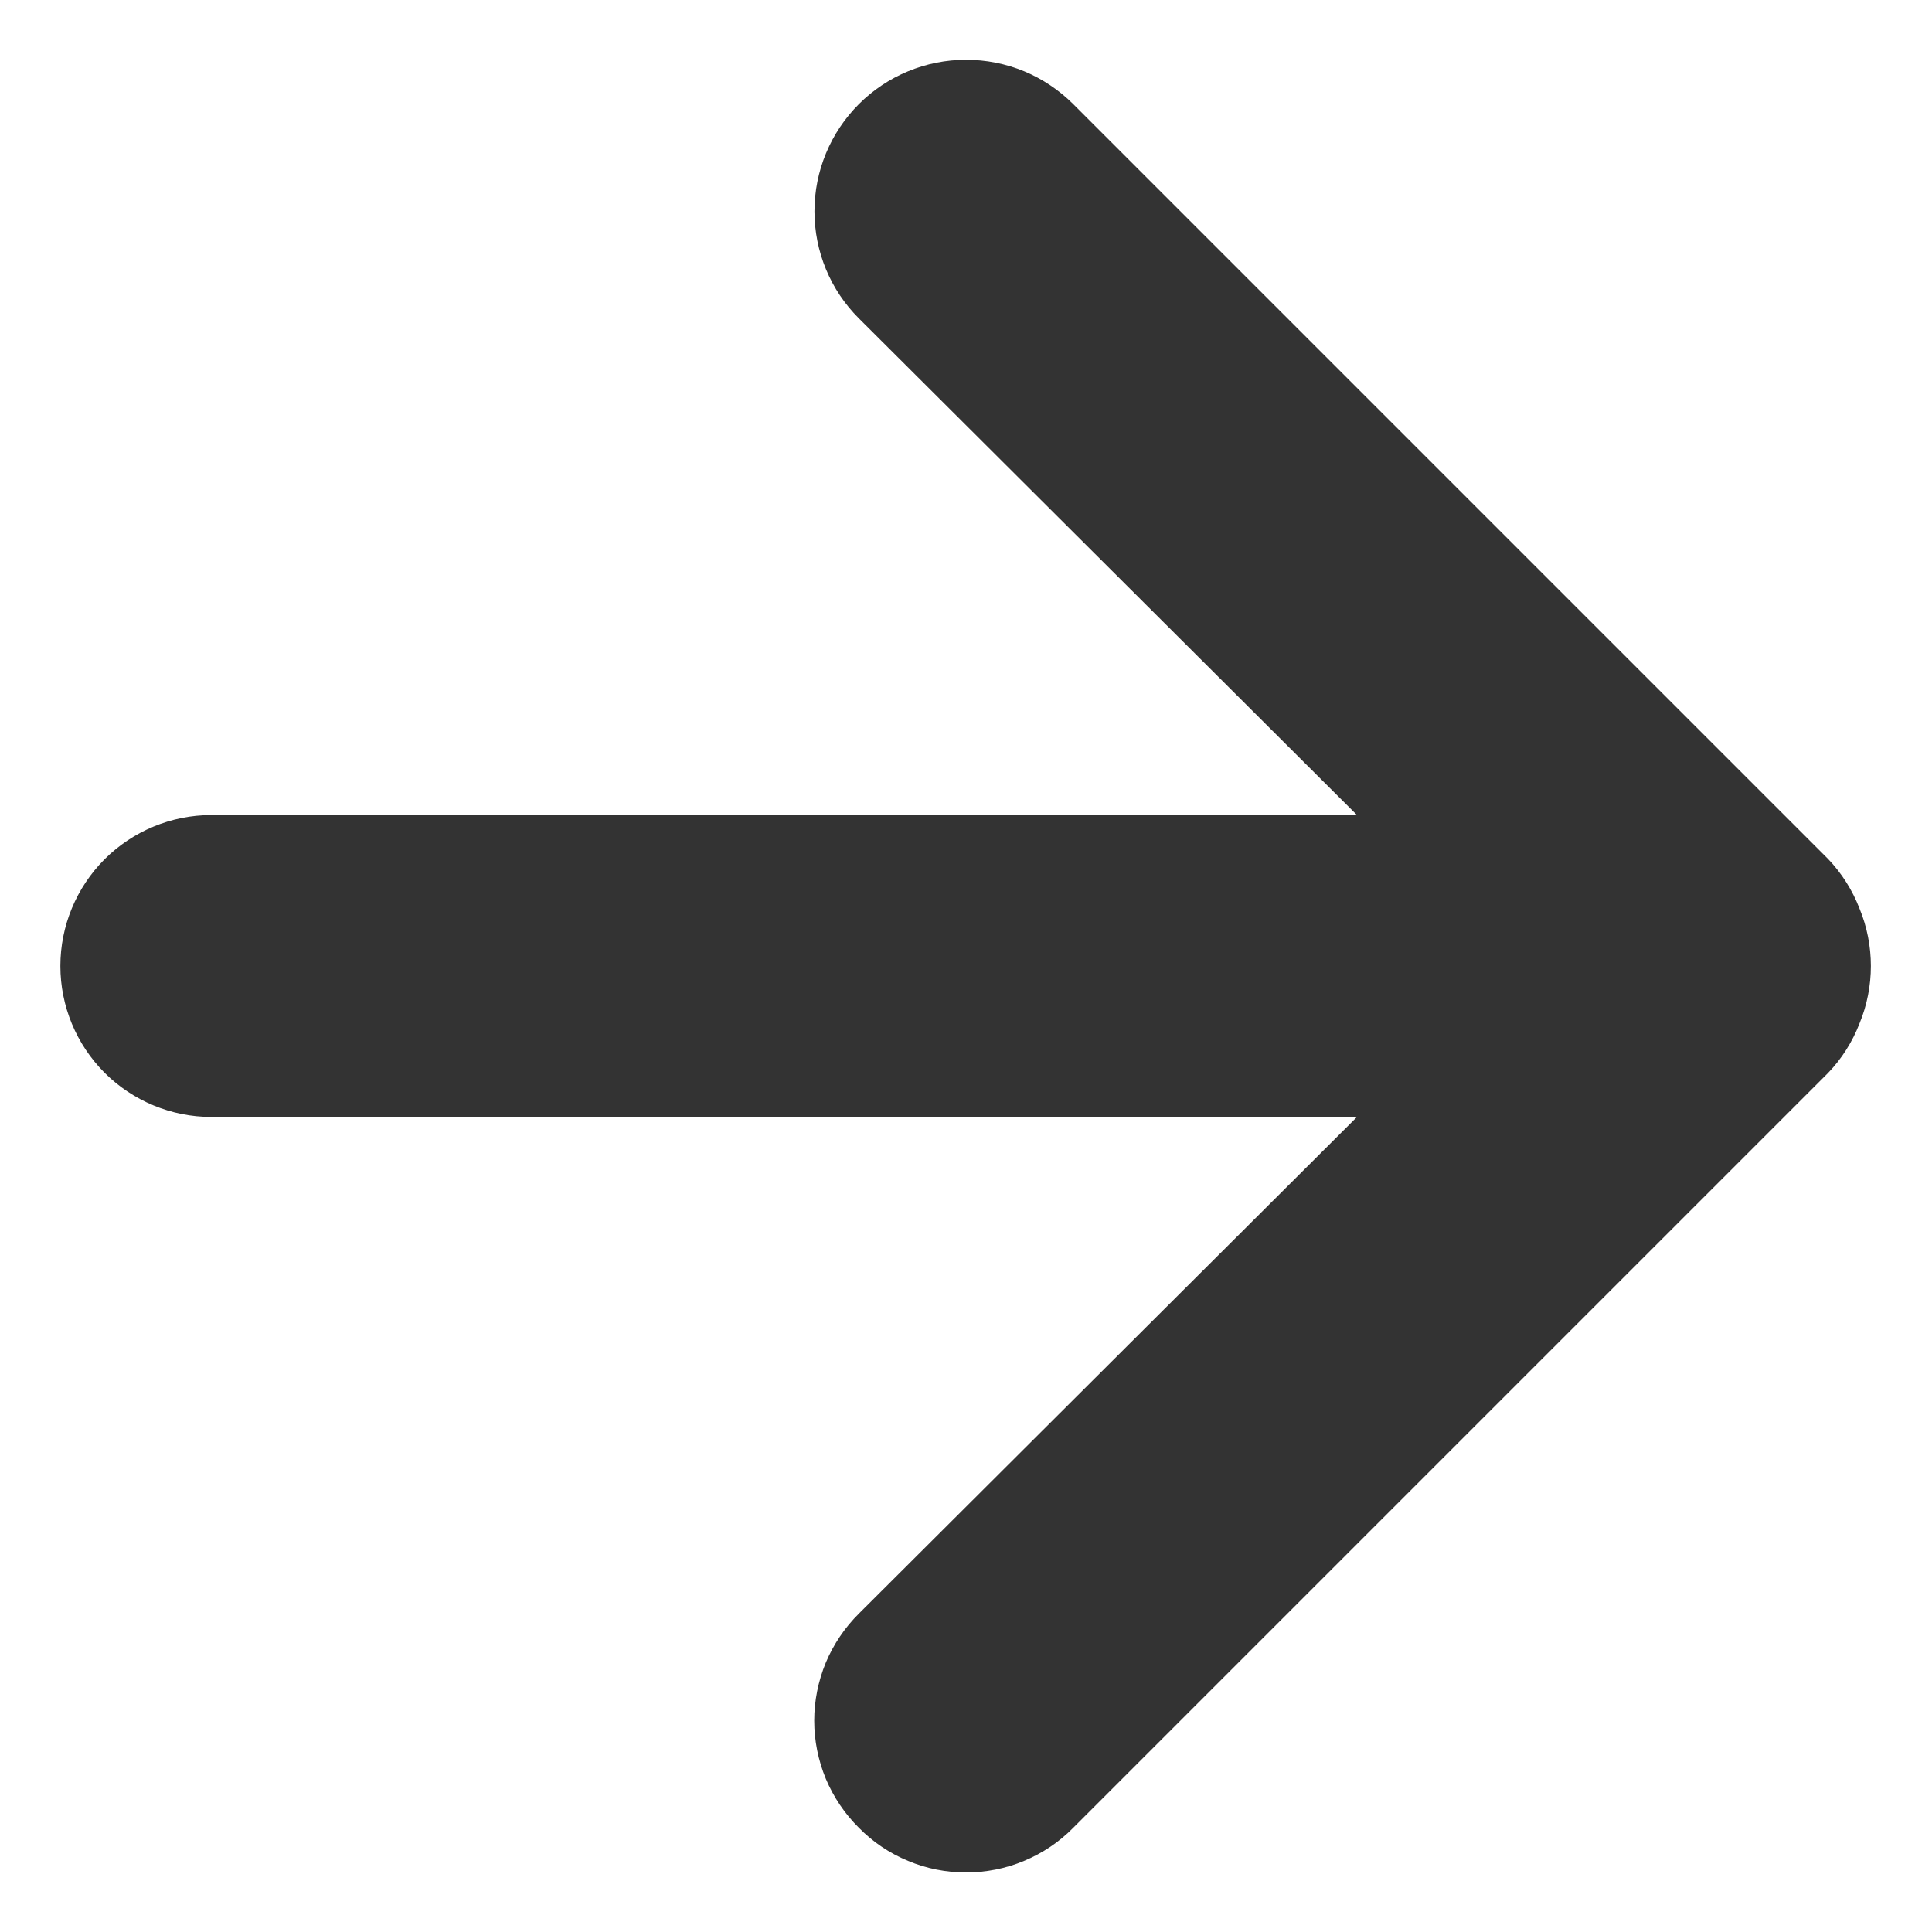
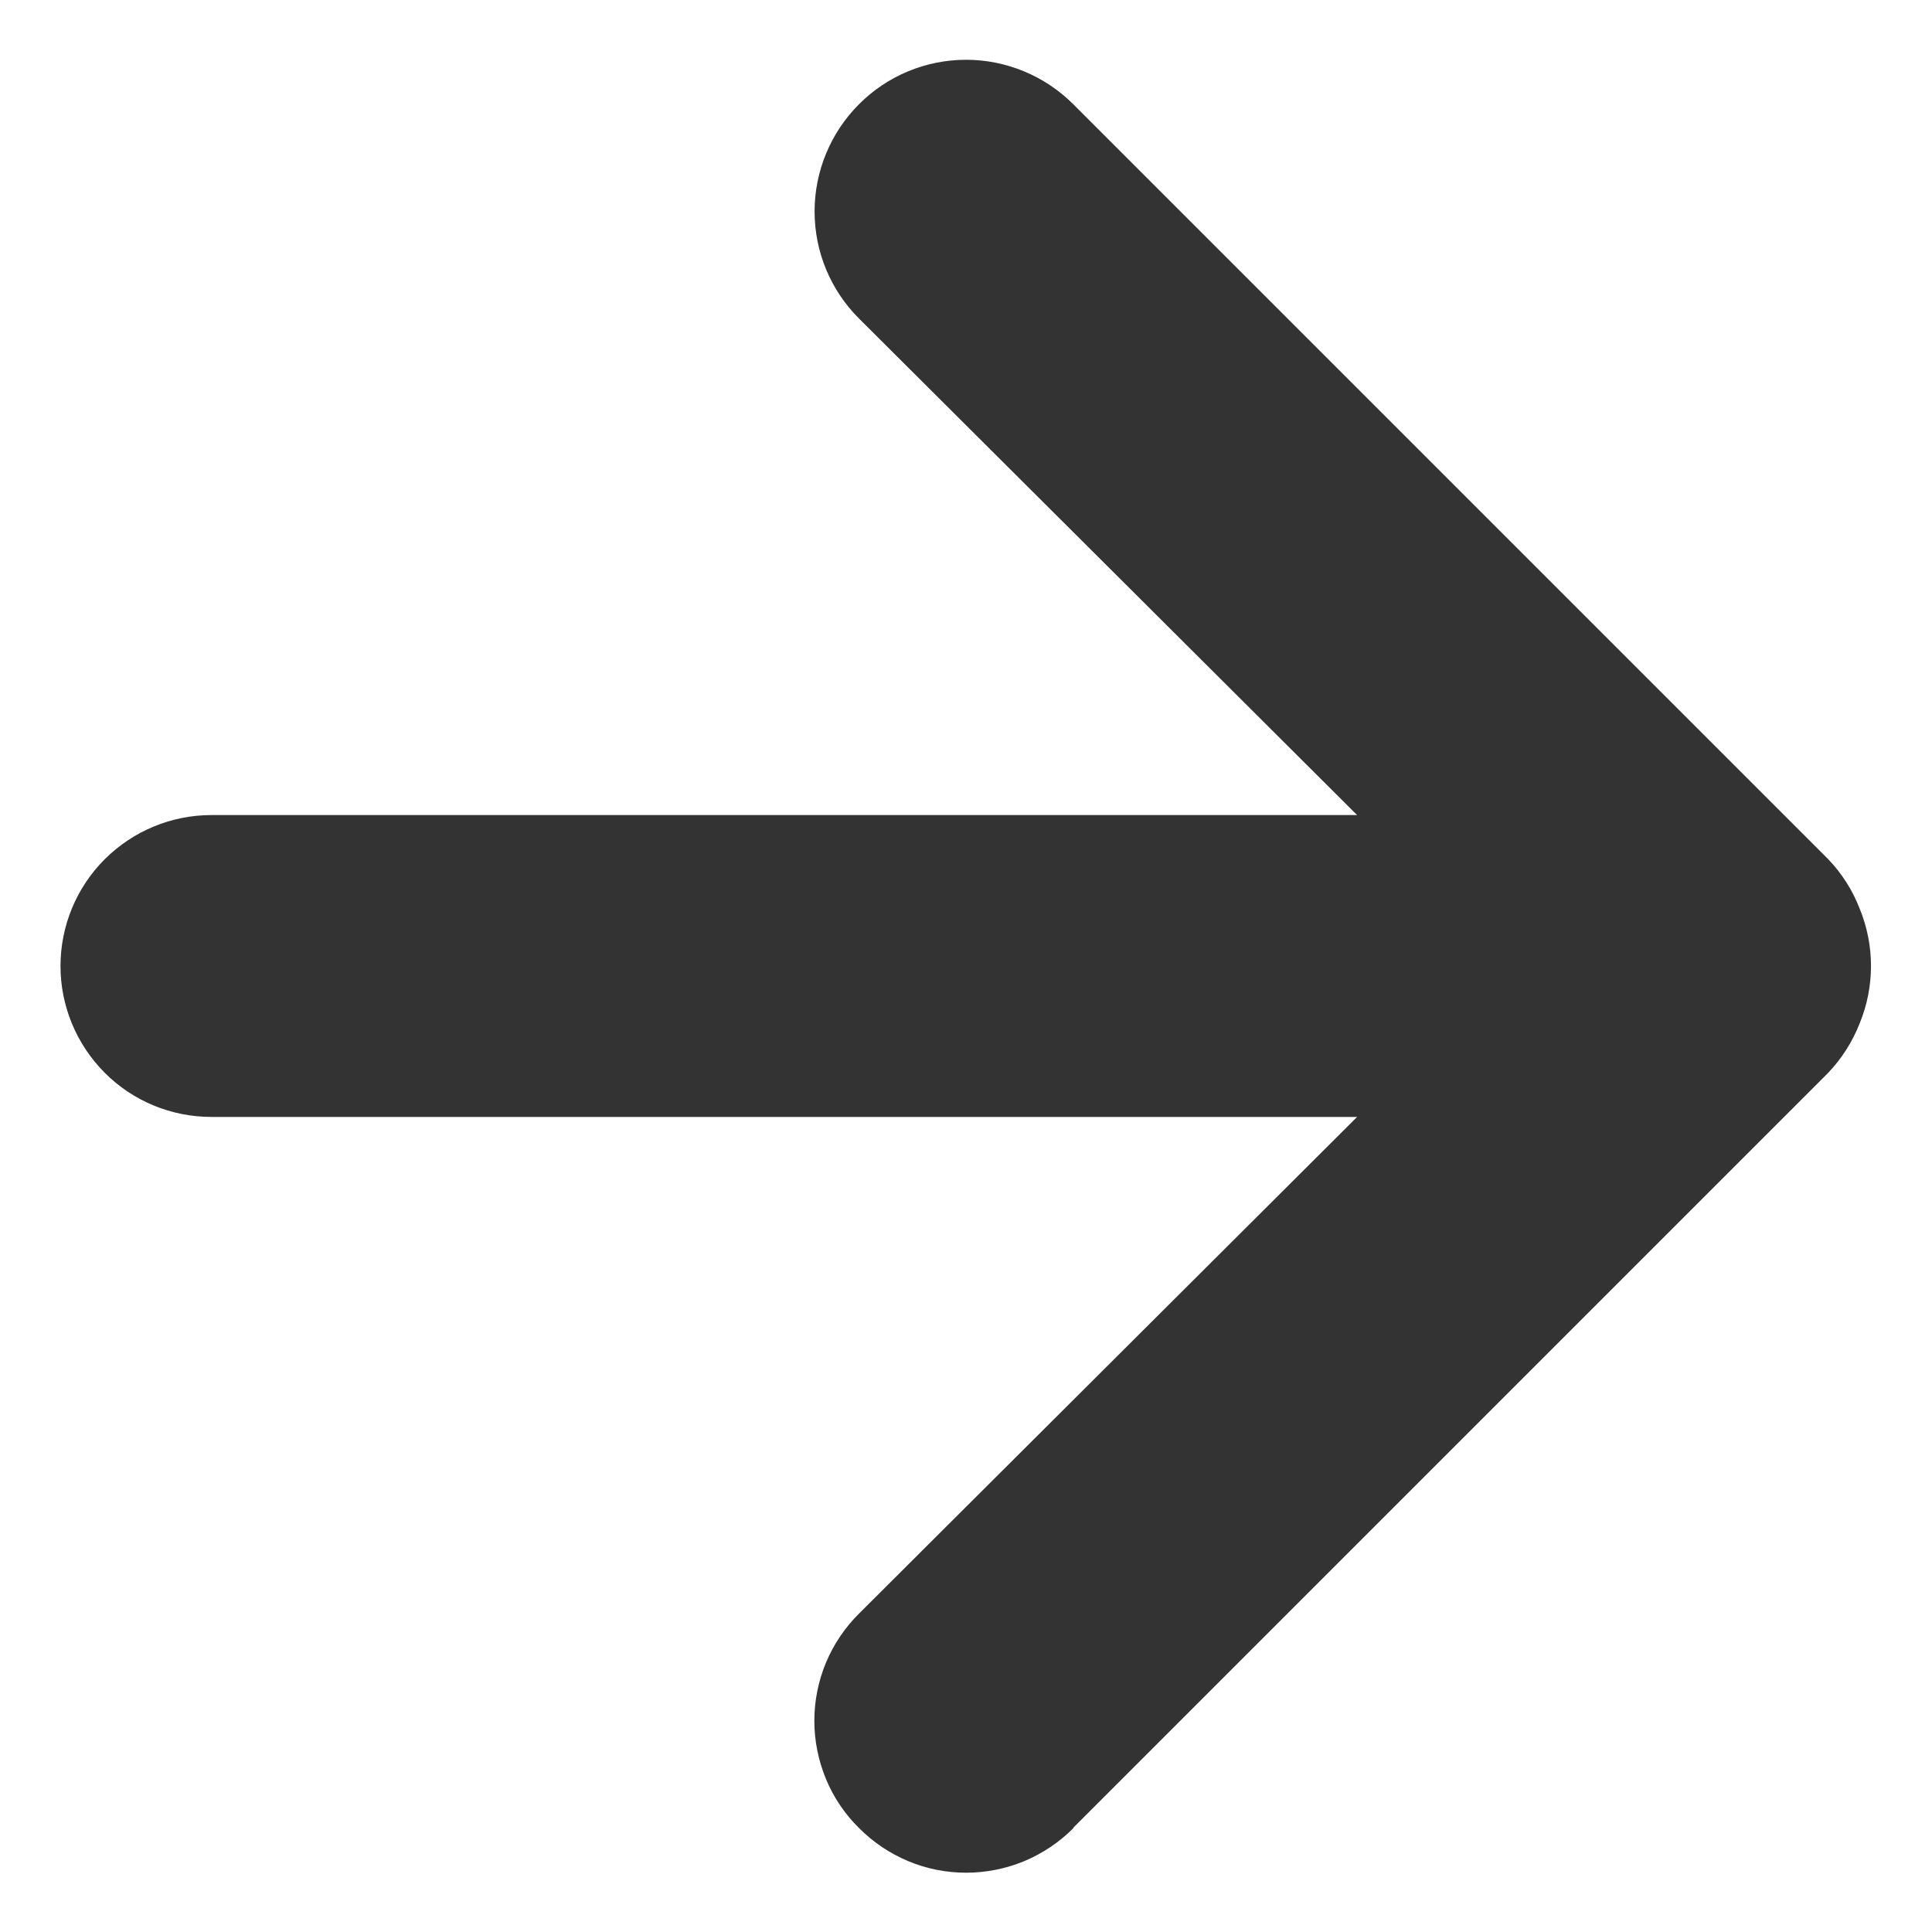
- <svg xmlns="http://www.w3.org/2000/svg" width="16" height="16" viewBox="0 0 16 16" fill="none">
-   <path d="M8.888 15.137L15.138 8.887C15.252 8.769 15.341 8.628 15.4 8.475C15.525 8.171 15.525 7.829 15.4 7.525C15.341 7.372 15.252 7.231 15.138 7.112L8.888 0.862C8.771 0.746 8.633 0.653 8.481 0.59C8.328 0.527 8.165 0.495 8 0.495C7.668 0.495 7.348 0.627 7.113 0.862C6.877 1.098 6.745 1.417 6.745 1.75C6.745 2.083 6.877 2.402 7.113 2.637L11.238 6.75L1.75 6.75C1.419 6.75 1.101 6.882 0.866 7.116C0.632 7.351 0.5 7.668 0.5 8C0.5 8.332 0.632 8.649 0.866 8.884C1.101 9.118 1.419 9.25 1.75 9.25L11.238 9.25L7.113 13.363C6.996 13.479 6.903 13.617 6.839 13.769C6.776 13.922 6.743 14.085 6.743 14.25C6.743 14.415 6.776 14.578 6.839 14.731C6.903 14.883 6.996 15.021 7.113 15.137C7.229 15.255 7.367 15.348 7.52 15.411C7.672 15.475 7.835 15.507 8 15.507C8.165 15.507 8.329 15.475 8.481 15.411C8.633 15.348 8.772 15.255 8.888 15.137Z" fill="#333333" />
+ <svg xmlns="http://www.w3.org/2000/svg" fill="none" height="16" viewBox="0 0 16 16" width="16">
+   <path d="m8.888 15.137 6.25-6.25c.114-.119.203-.259.263-.412.125-.304.125-.646 0-.95-.059-.153-.149-.294-.263-.412l-6.25-6.25c-.117-.117-.255-.209-.407-.272-.152-.063-.315-.096-.48-.096-.333 0-.652.132-.887.368-.235.235-.368.555-.368.888 0 .333.132.652.368.887l4.125 4.112h-9.488c-.332 0-.649.132-.884.366-.234.234-.366.552-.366.884s.132.649.366.884.552.366.884.366h9.488l-4.125 4.113c-.117.116-.21.254-.274.407-.063.152-.096.316-.096.481s.033.328.096.481.156.291.274.407c.116.117.254.21.407.274.152.064.316.096.481.096.165 0 .328-.033.481-.096.152-.064.291-.157.407-.274z" fill="#333" />
</svg>
